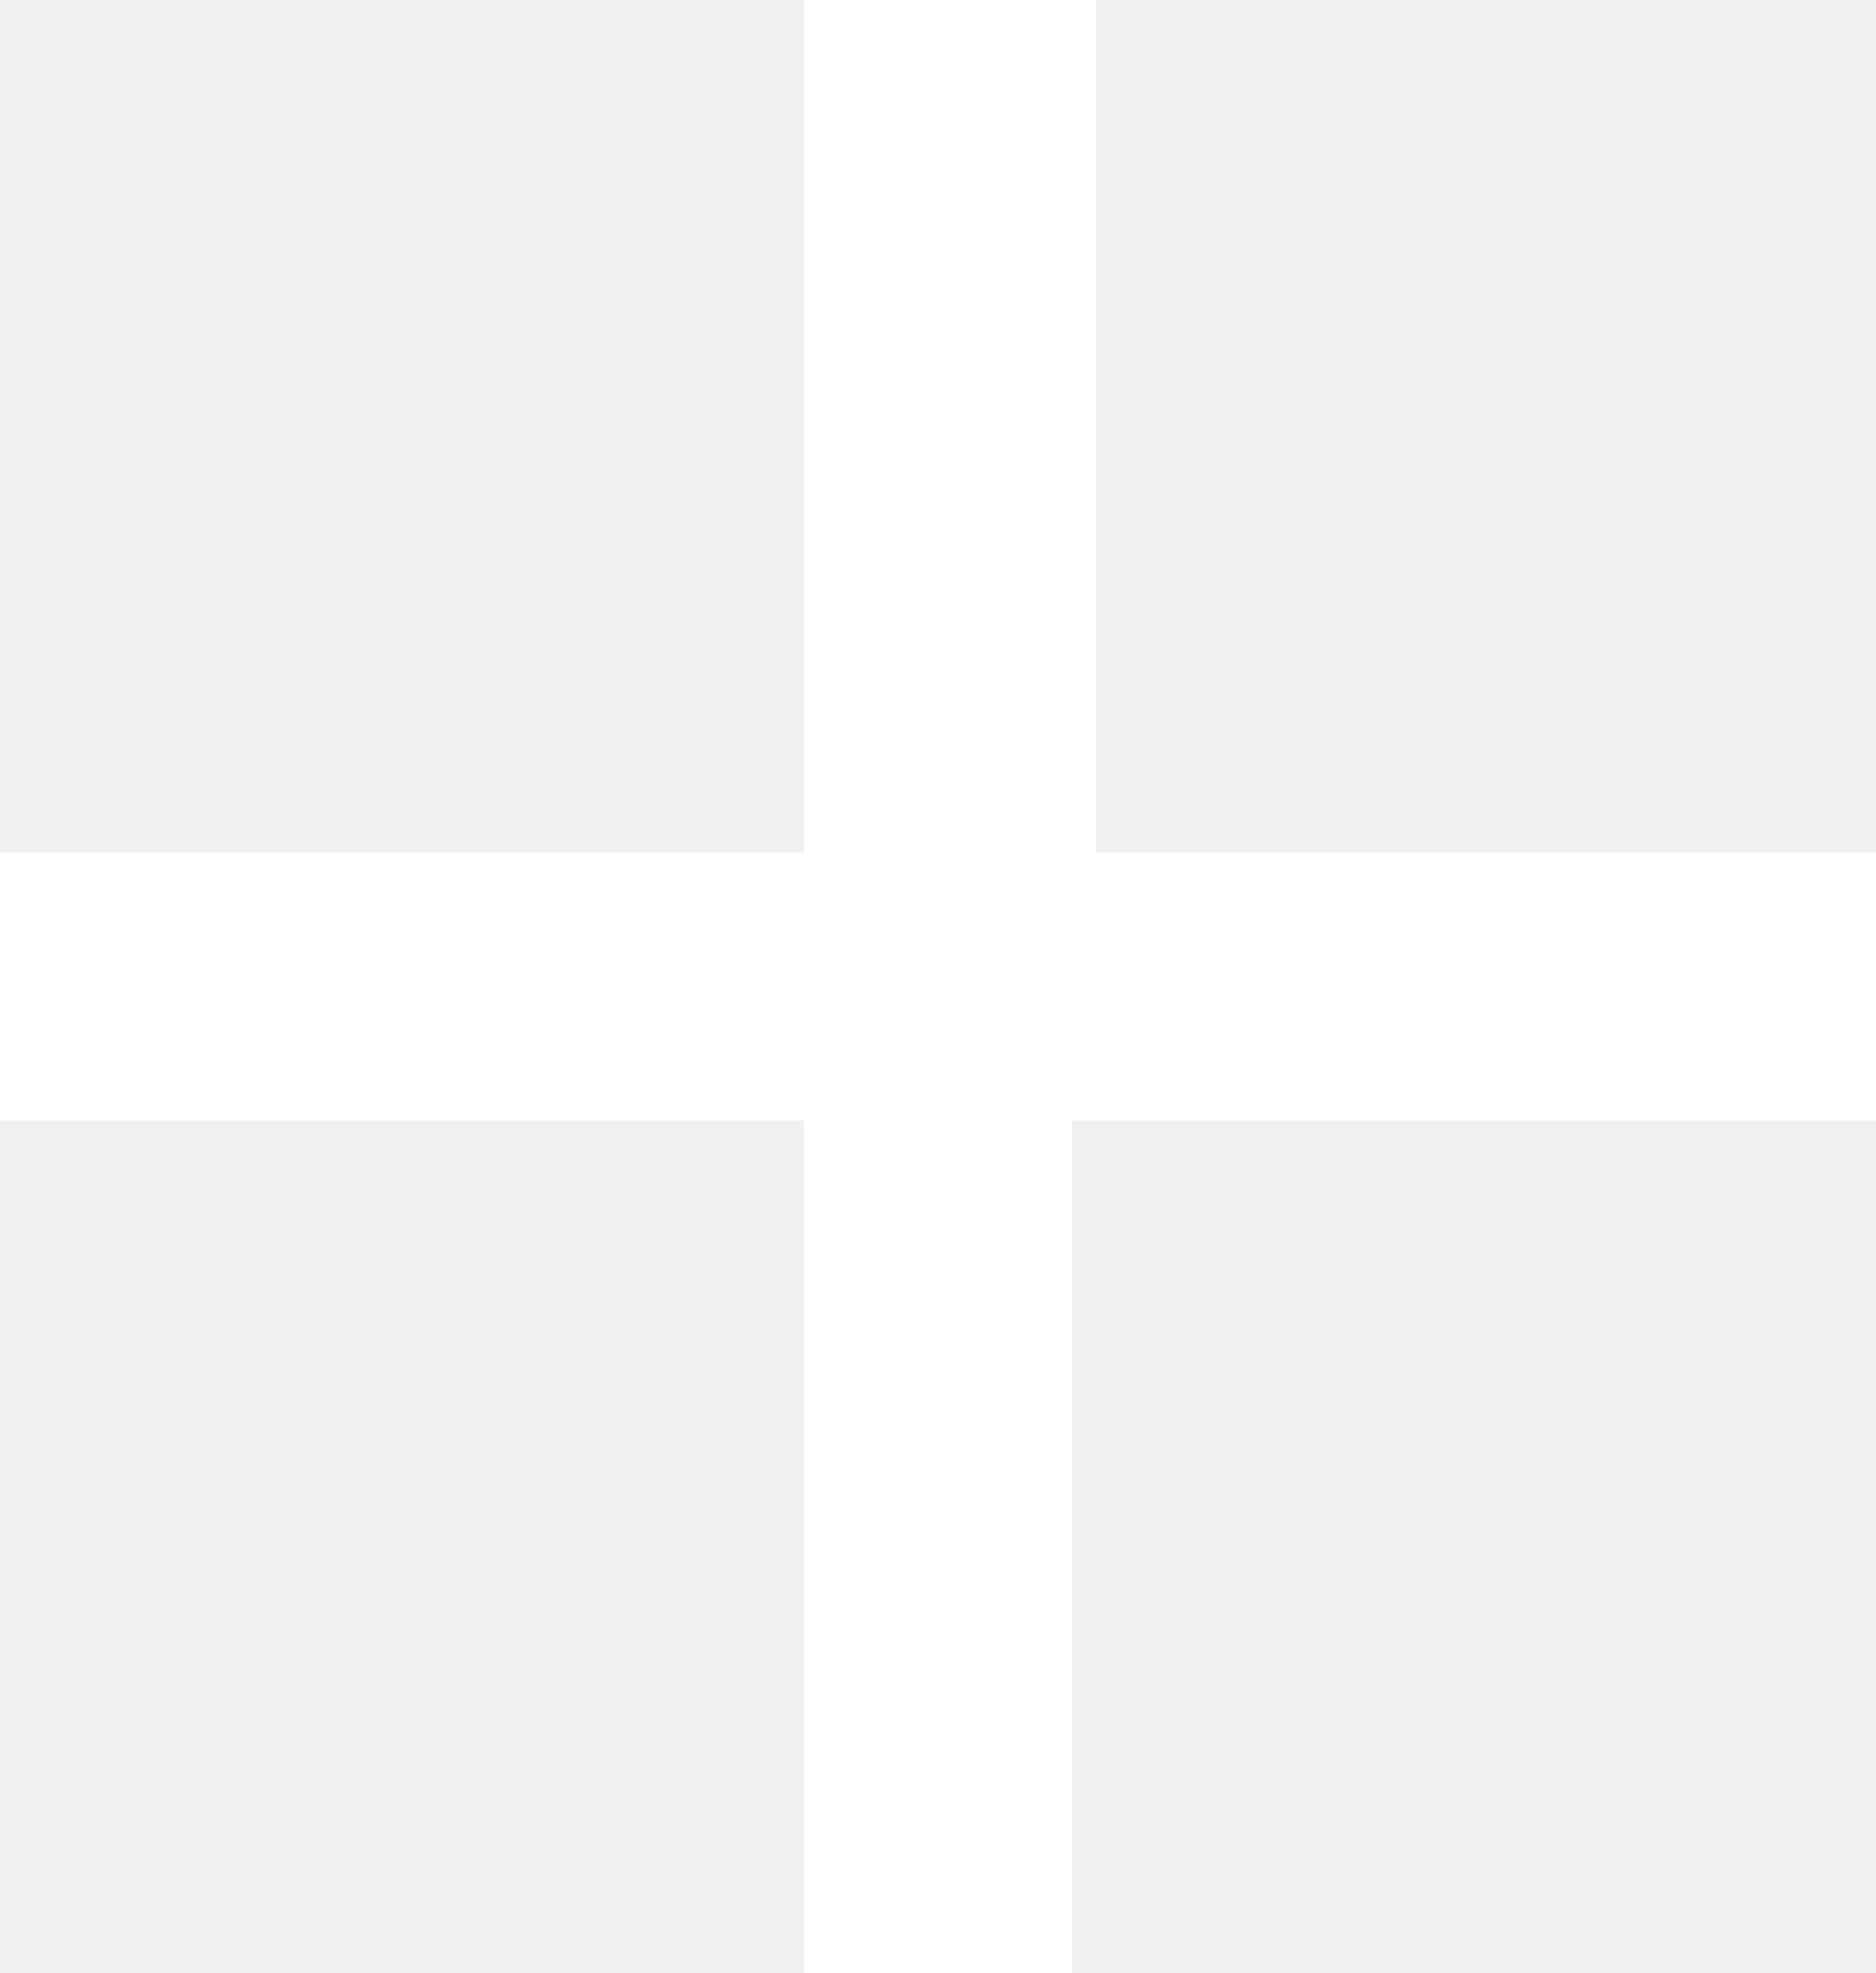
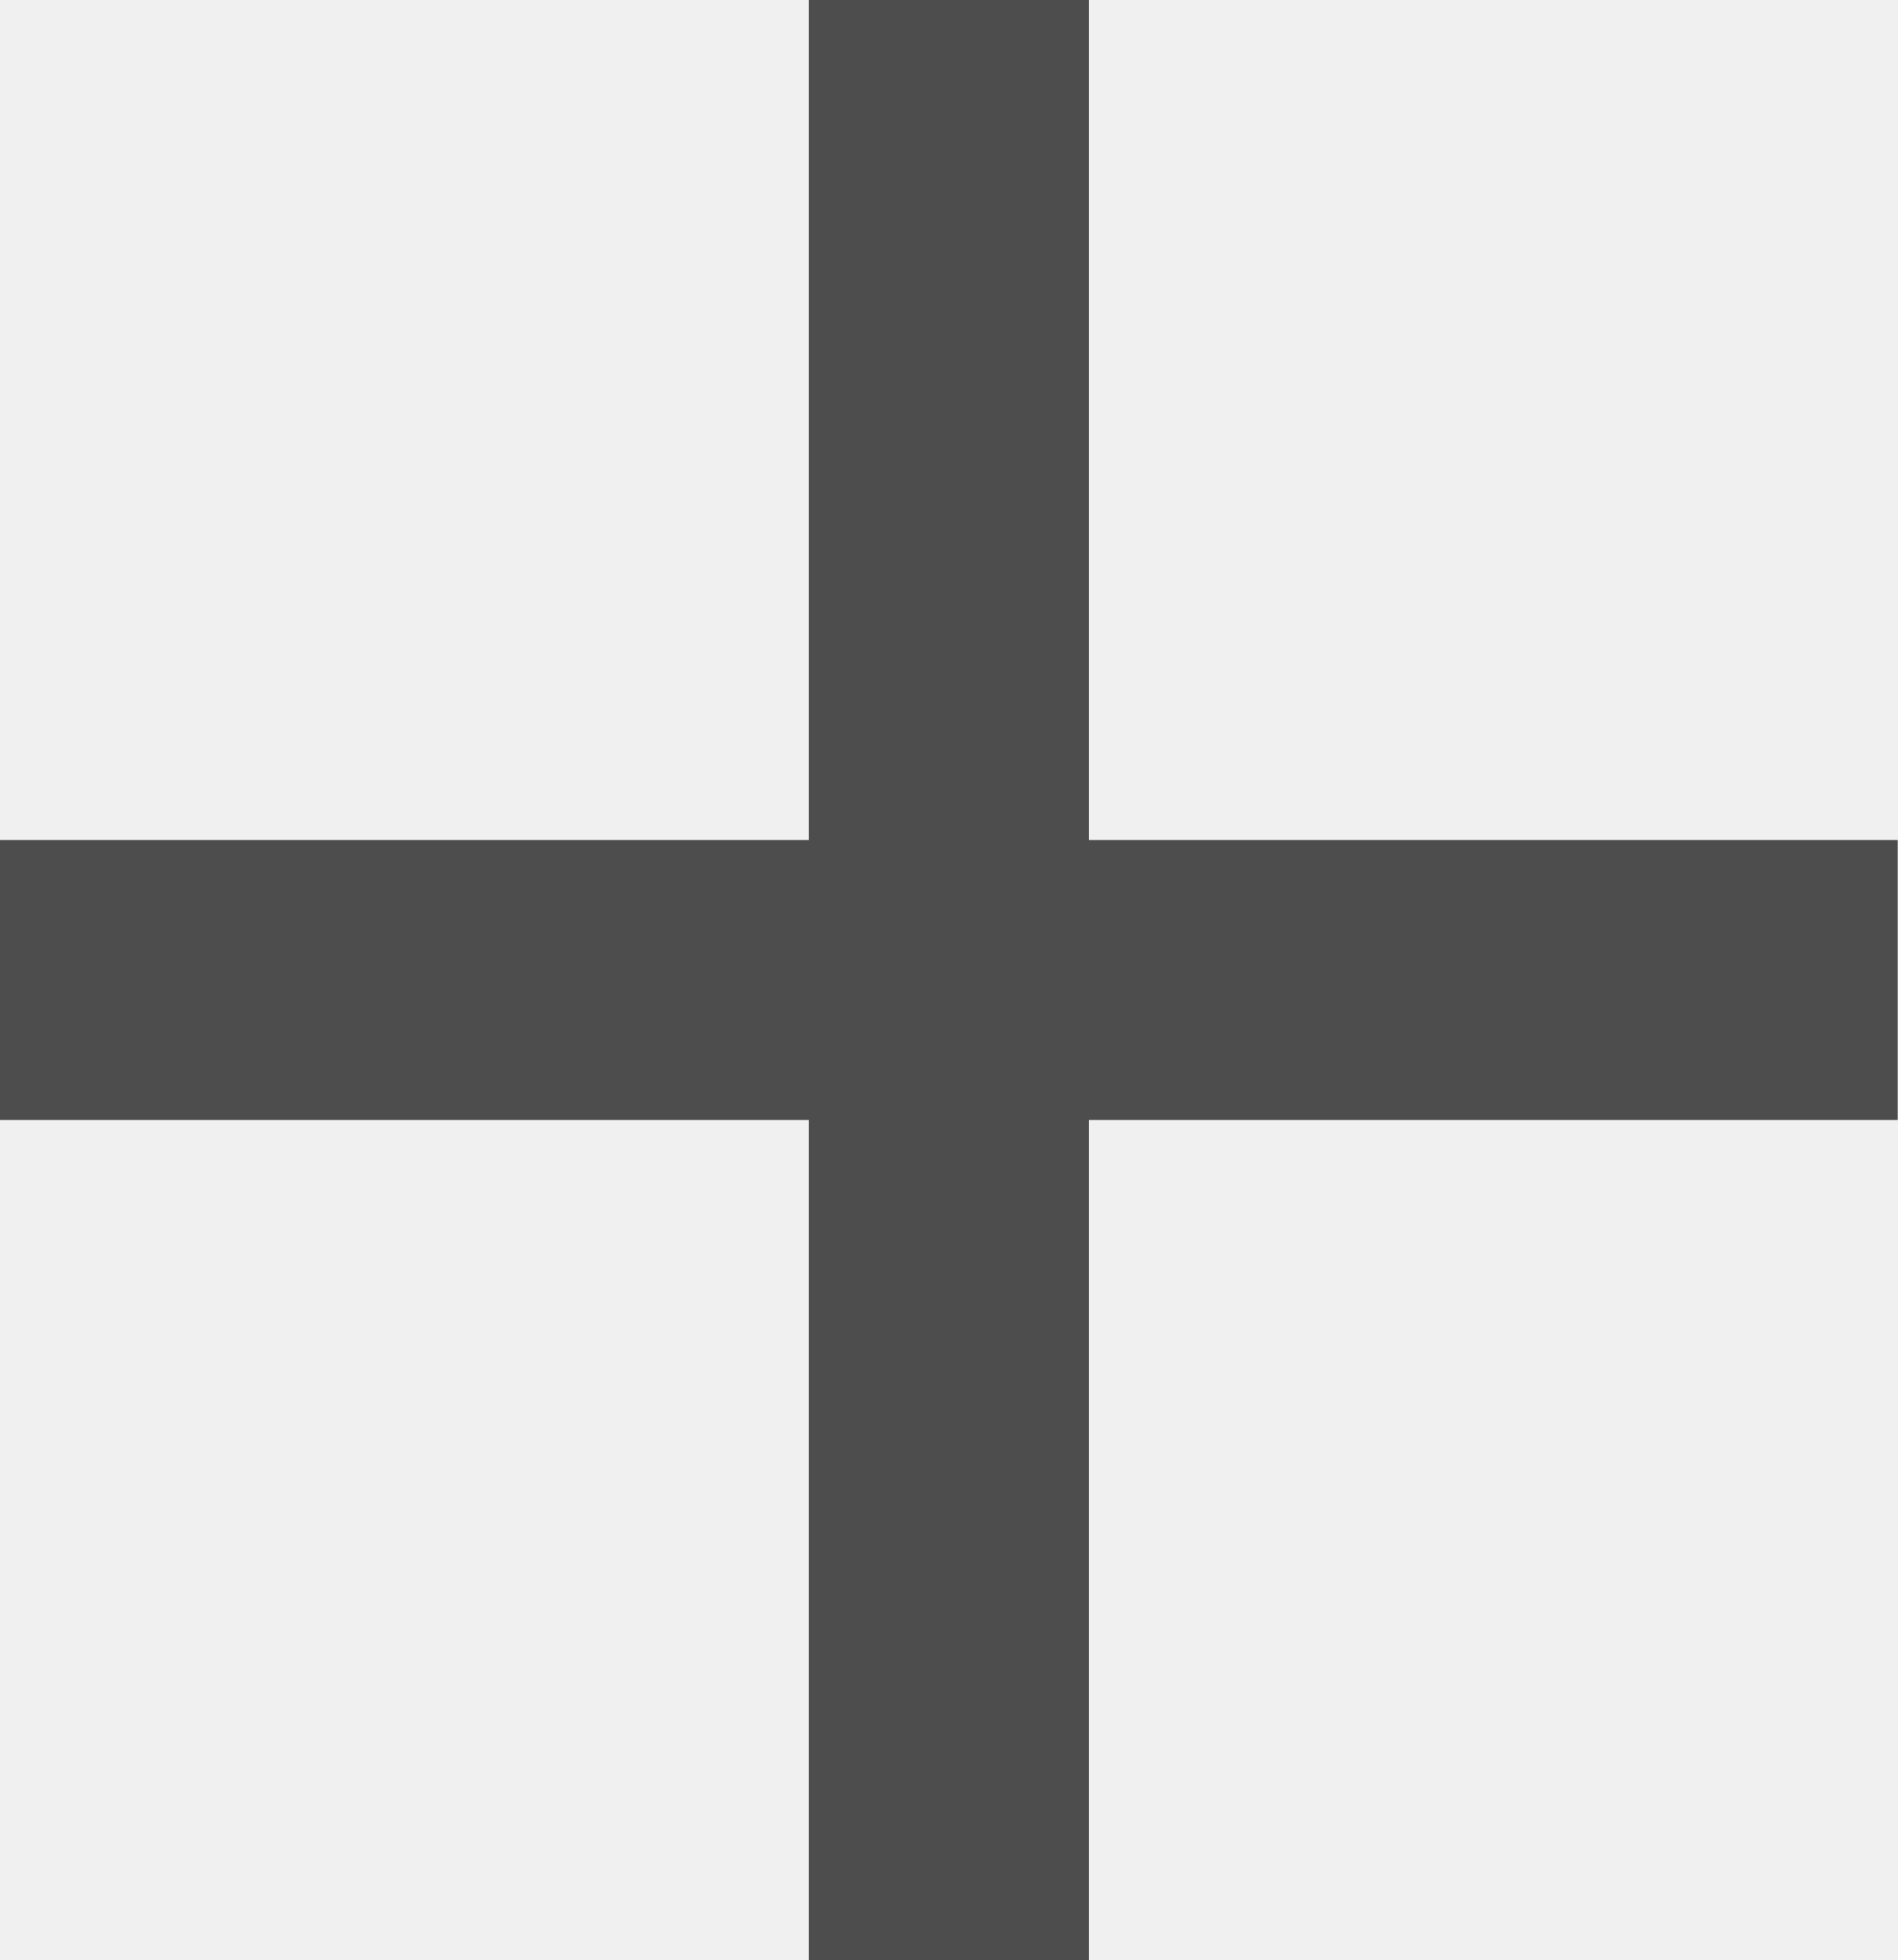
- <svg xmlns="http://www.w3.org/2000/svg" version="1.1" id="Layer_1" x="0px" y="0px" viewBox="0 0 7.7 8.1" style="enable-background:new 0 0 7.7 8.1;" xml:space="preserve">
+ <svg xmlns="http://www.w3.org/2000/svg" version="1.1" id="Layer_1" x="0px" y="0px" viewBox="0 0 12.2 12.6" style="enable-background:new 0 0 12.2 12.6;" xml:space="preserve">
  <style type="text/css">
- 	.st0{fill:#FFFFFF;}
+ 	.st0{fill:#4D4D4E;}
</style>
  <g>
-     <path class="st0" d="M3.3,4.6H0V3.5h3.3V0h1.2v3.5h3.3v1.1H4.4v3.5H3.3V4.6z" />
+     <g>
+       <path class="st0" d="M7,5.4h5.2v1.8H7v5.4H5.2V7.2H0V5.4h5.2V0H7V5.4z" />
+     </g>
  </g>
</svg>
